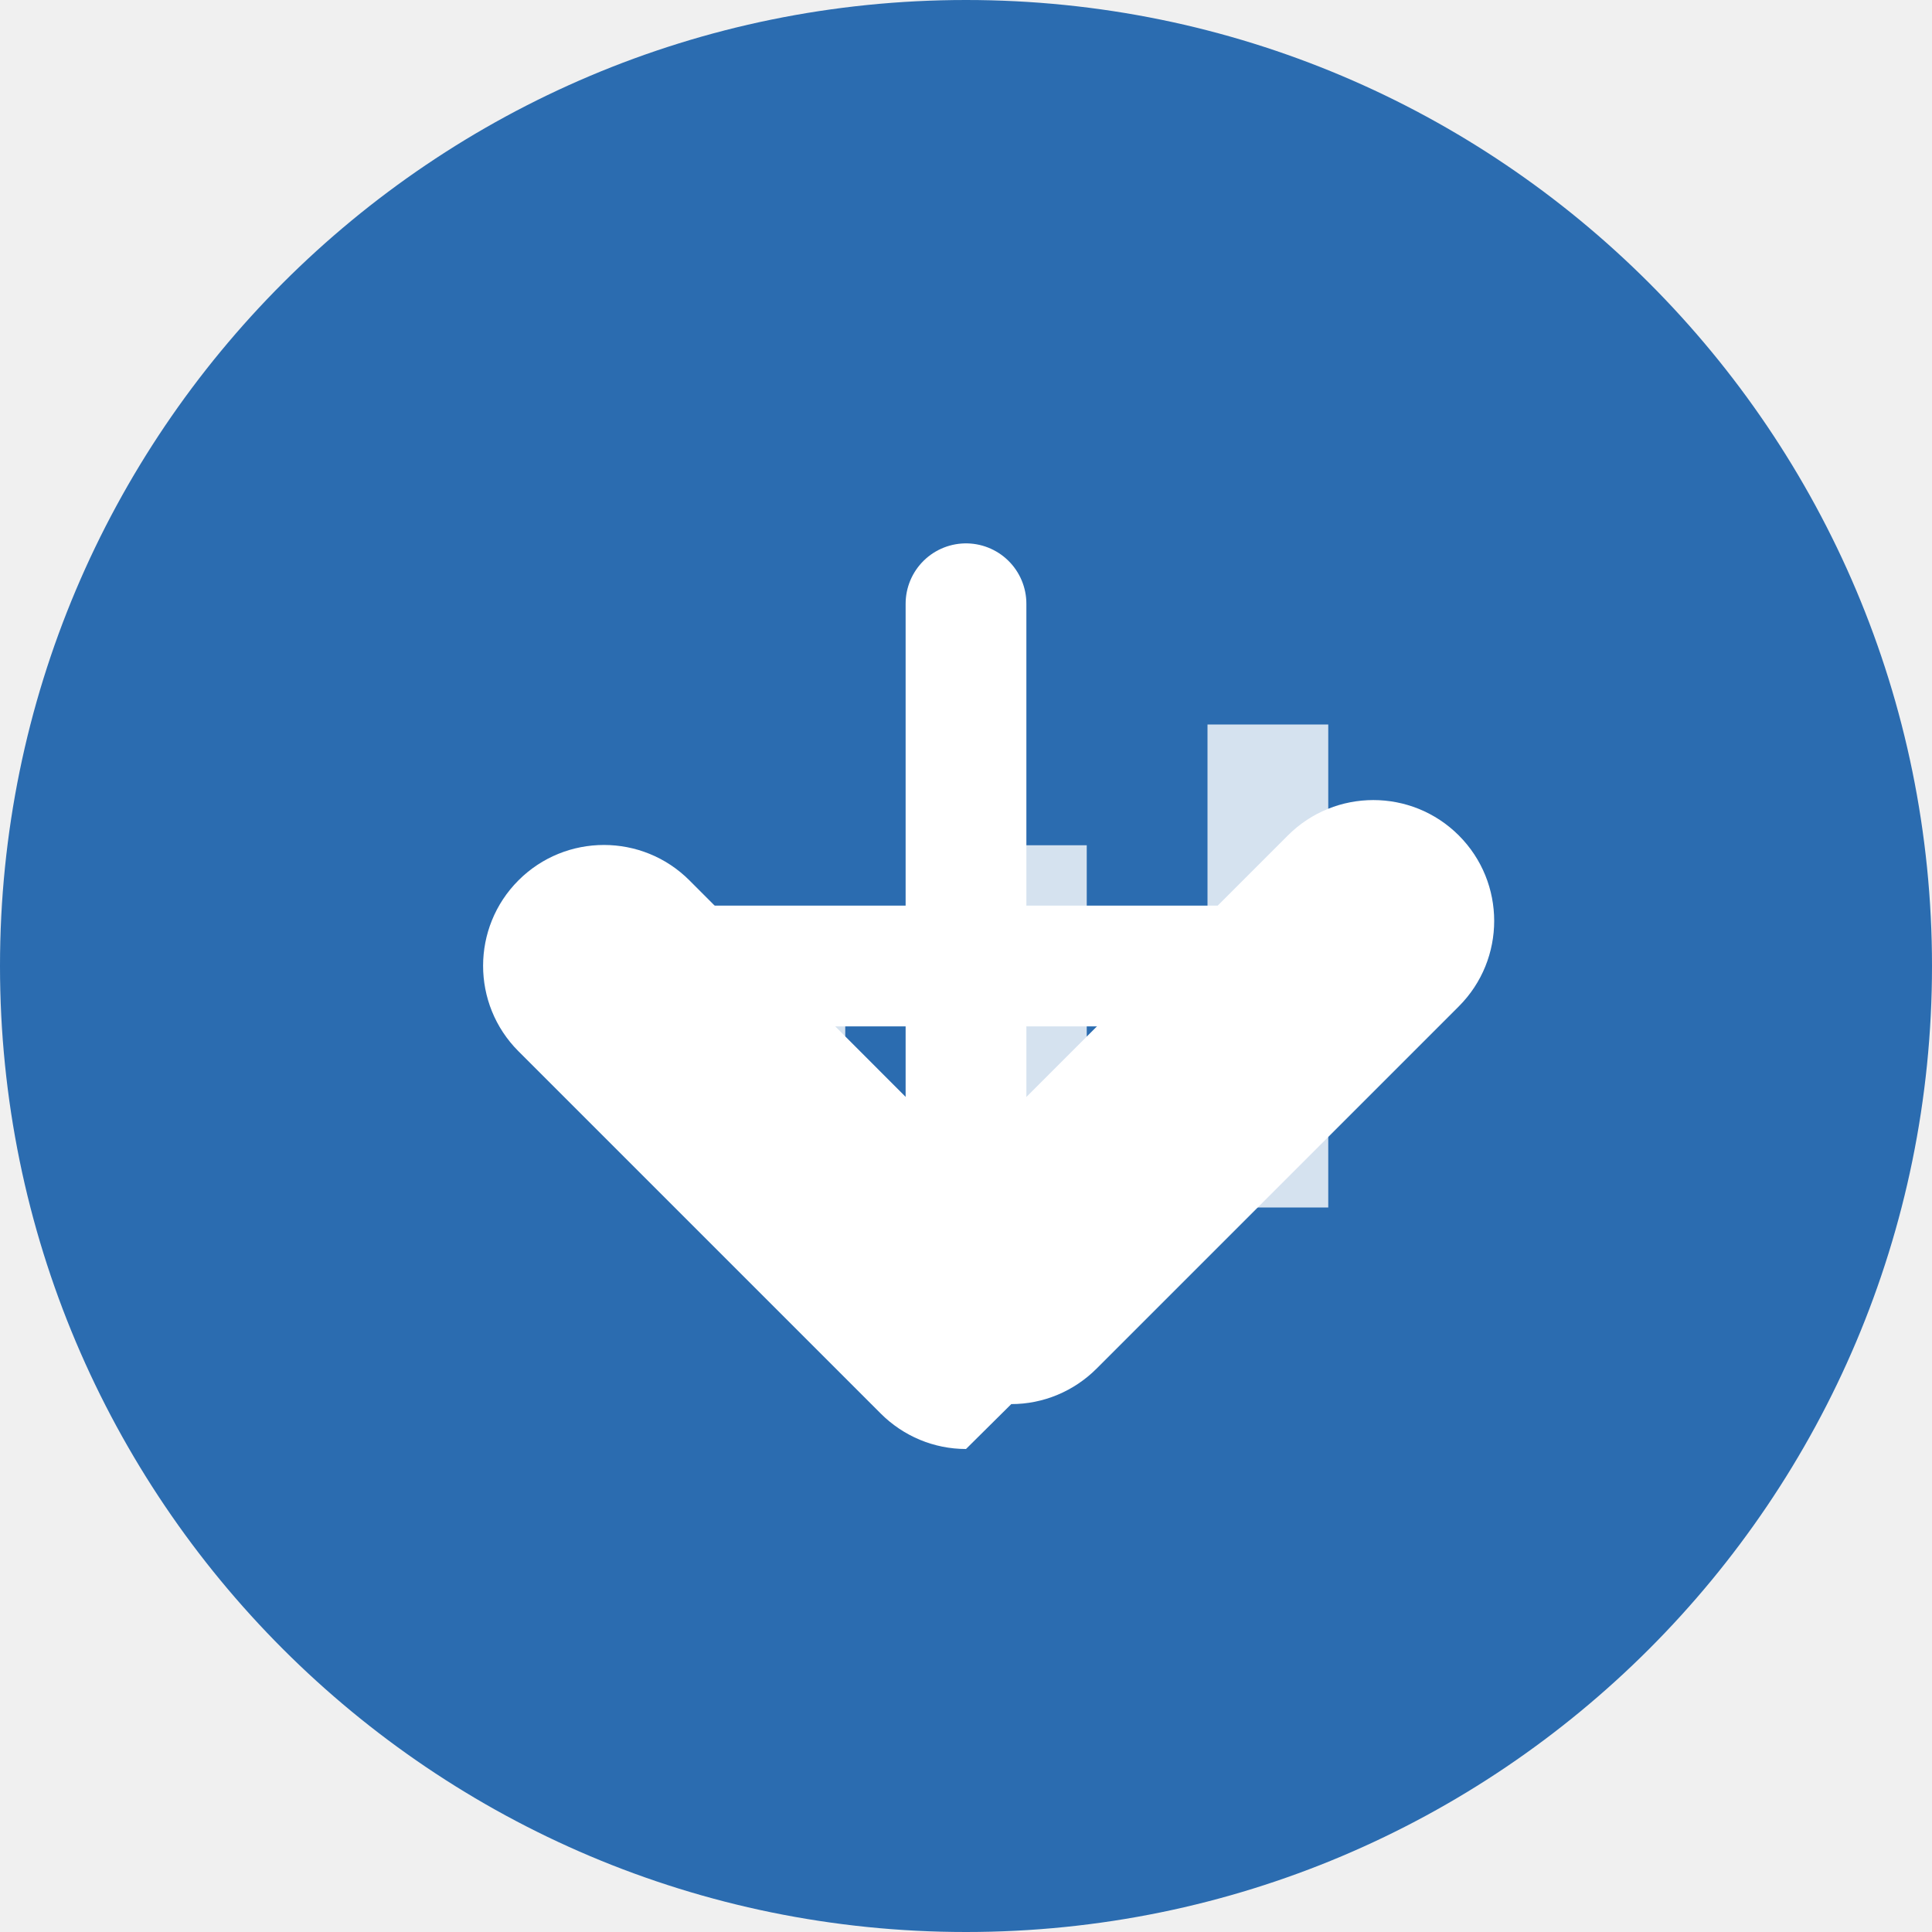
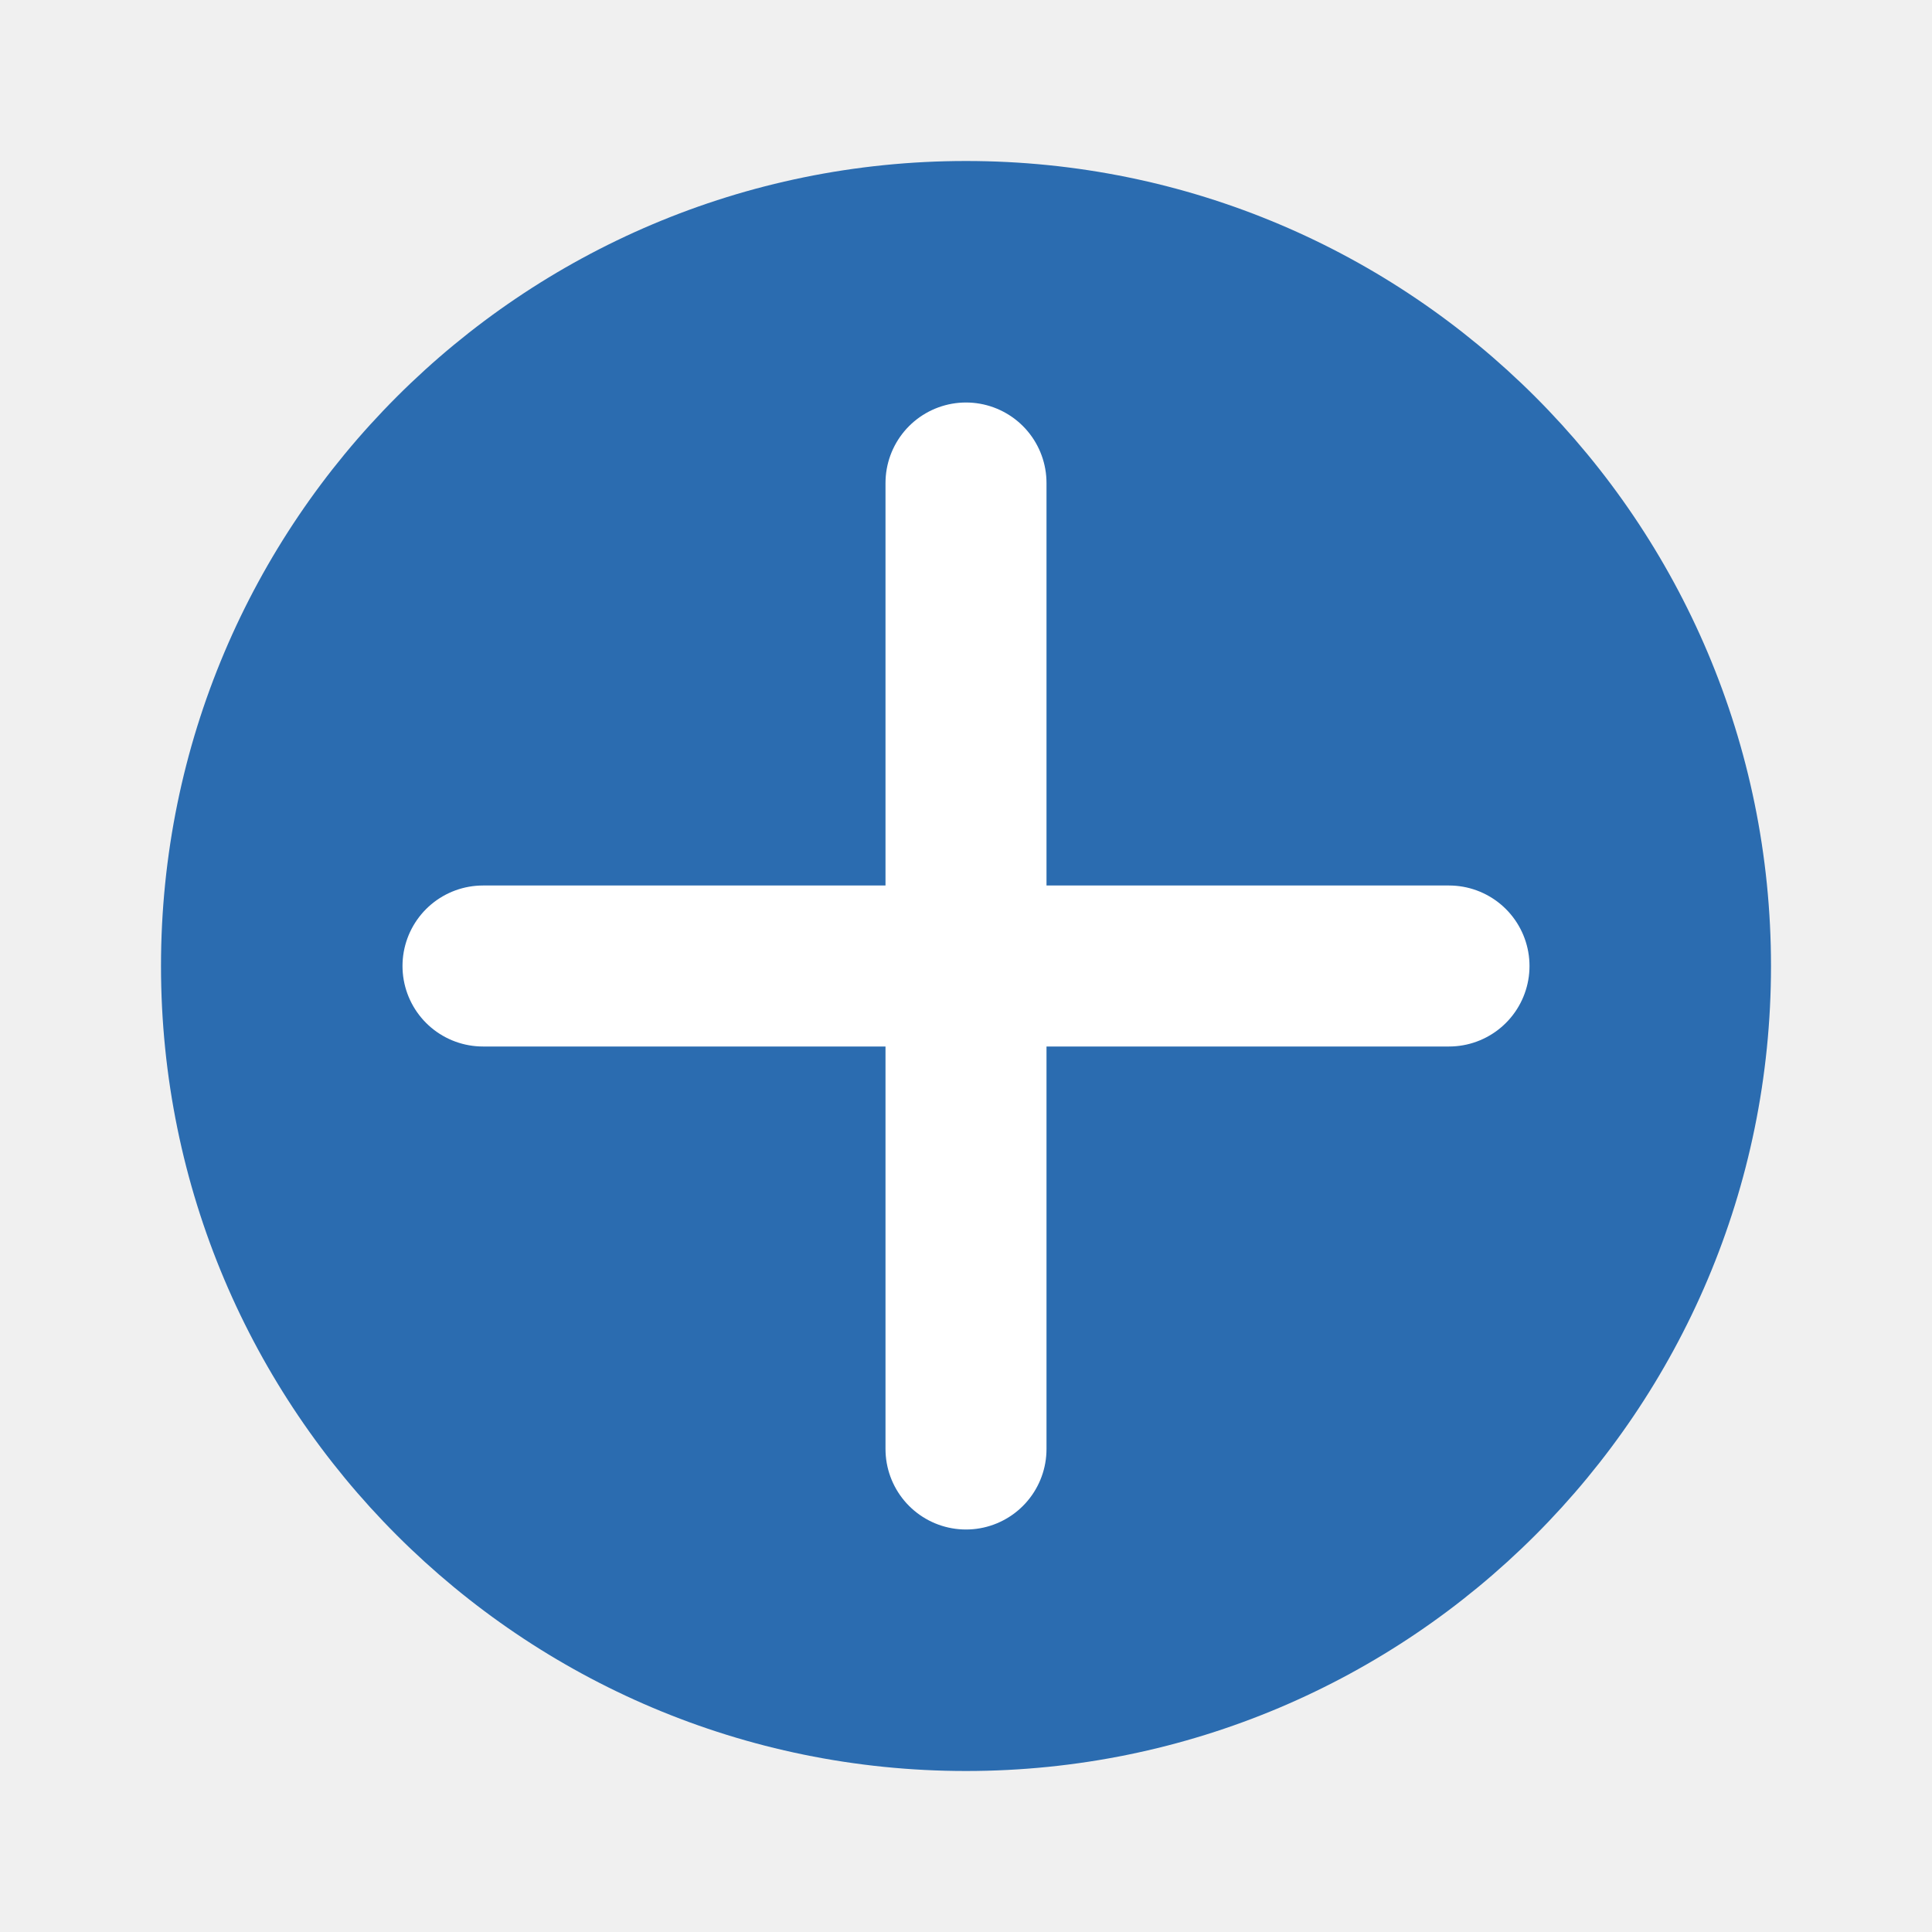
- <svg xmlns="http://www.w3.org/2000/svg" width="512" height="512" viewBox="0 0 512 512" fill="none">
-   <circle cx="256" cy="256" r="256" fill="#2B6CB0" />
-   <path d="M256 384c-8.5 0-16.6-3.4-22.6-9.4l-96-96c-12.5-12.5-12.5-32.8 0-45.3s32.8-12.5 45.3 0L256 306.7l85.3-85.3c12.5-12.5 32.8-12.5 45.3 0s12.5 32.8 0 45.3l-96 96c-6 6-14.1 9.4-22.6 9.4z" fill="#FFFFFF" />
-   <path d="M192 256h32v64h-32z" fill="#FFFFFF" opacity="0.8" />
-   <path d="M256 224h32v96h-32z" fill="#FFFFFF" opacity="0.8" />
-   <path d="M320 192h32v128h-32z" fill="#FFFFFF" opacity="0.8" />
-   <path d="M256 160v192M160 256h192" stroke="#FFFFFF" stroke-width="32" stroke-linecap="round" />
+ <svg xmlns="http://www.w3.org/2000/svg" width="24" height="24" viewBox="0 0 24 24" fill="none">
+   <circle cx="12" cy="12" r="10" fill="#2B6CB0" />
+   <path d="M12 6v12M6 12h12" stroke="white" stroke-width="2" stroke-linecap="round" />
</svg>
